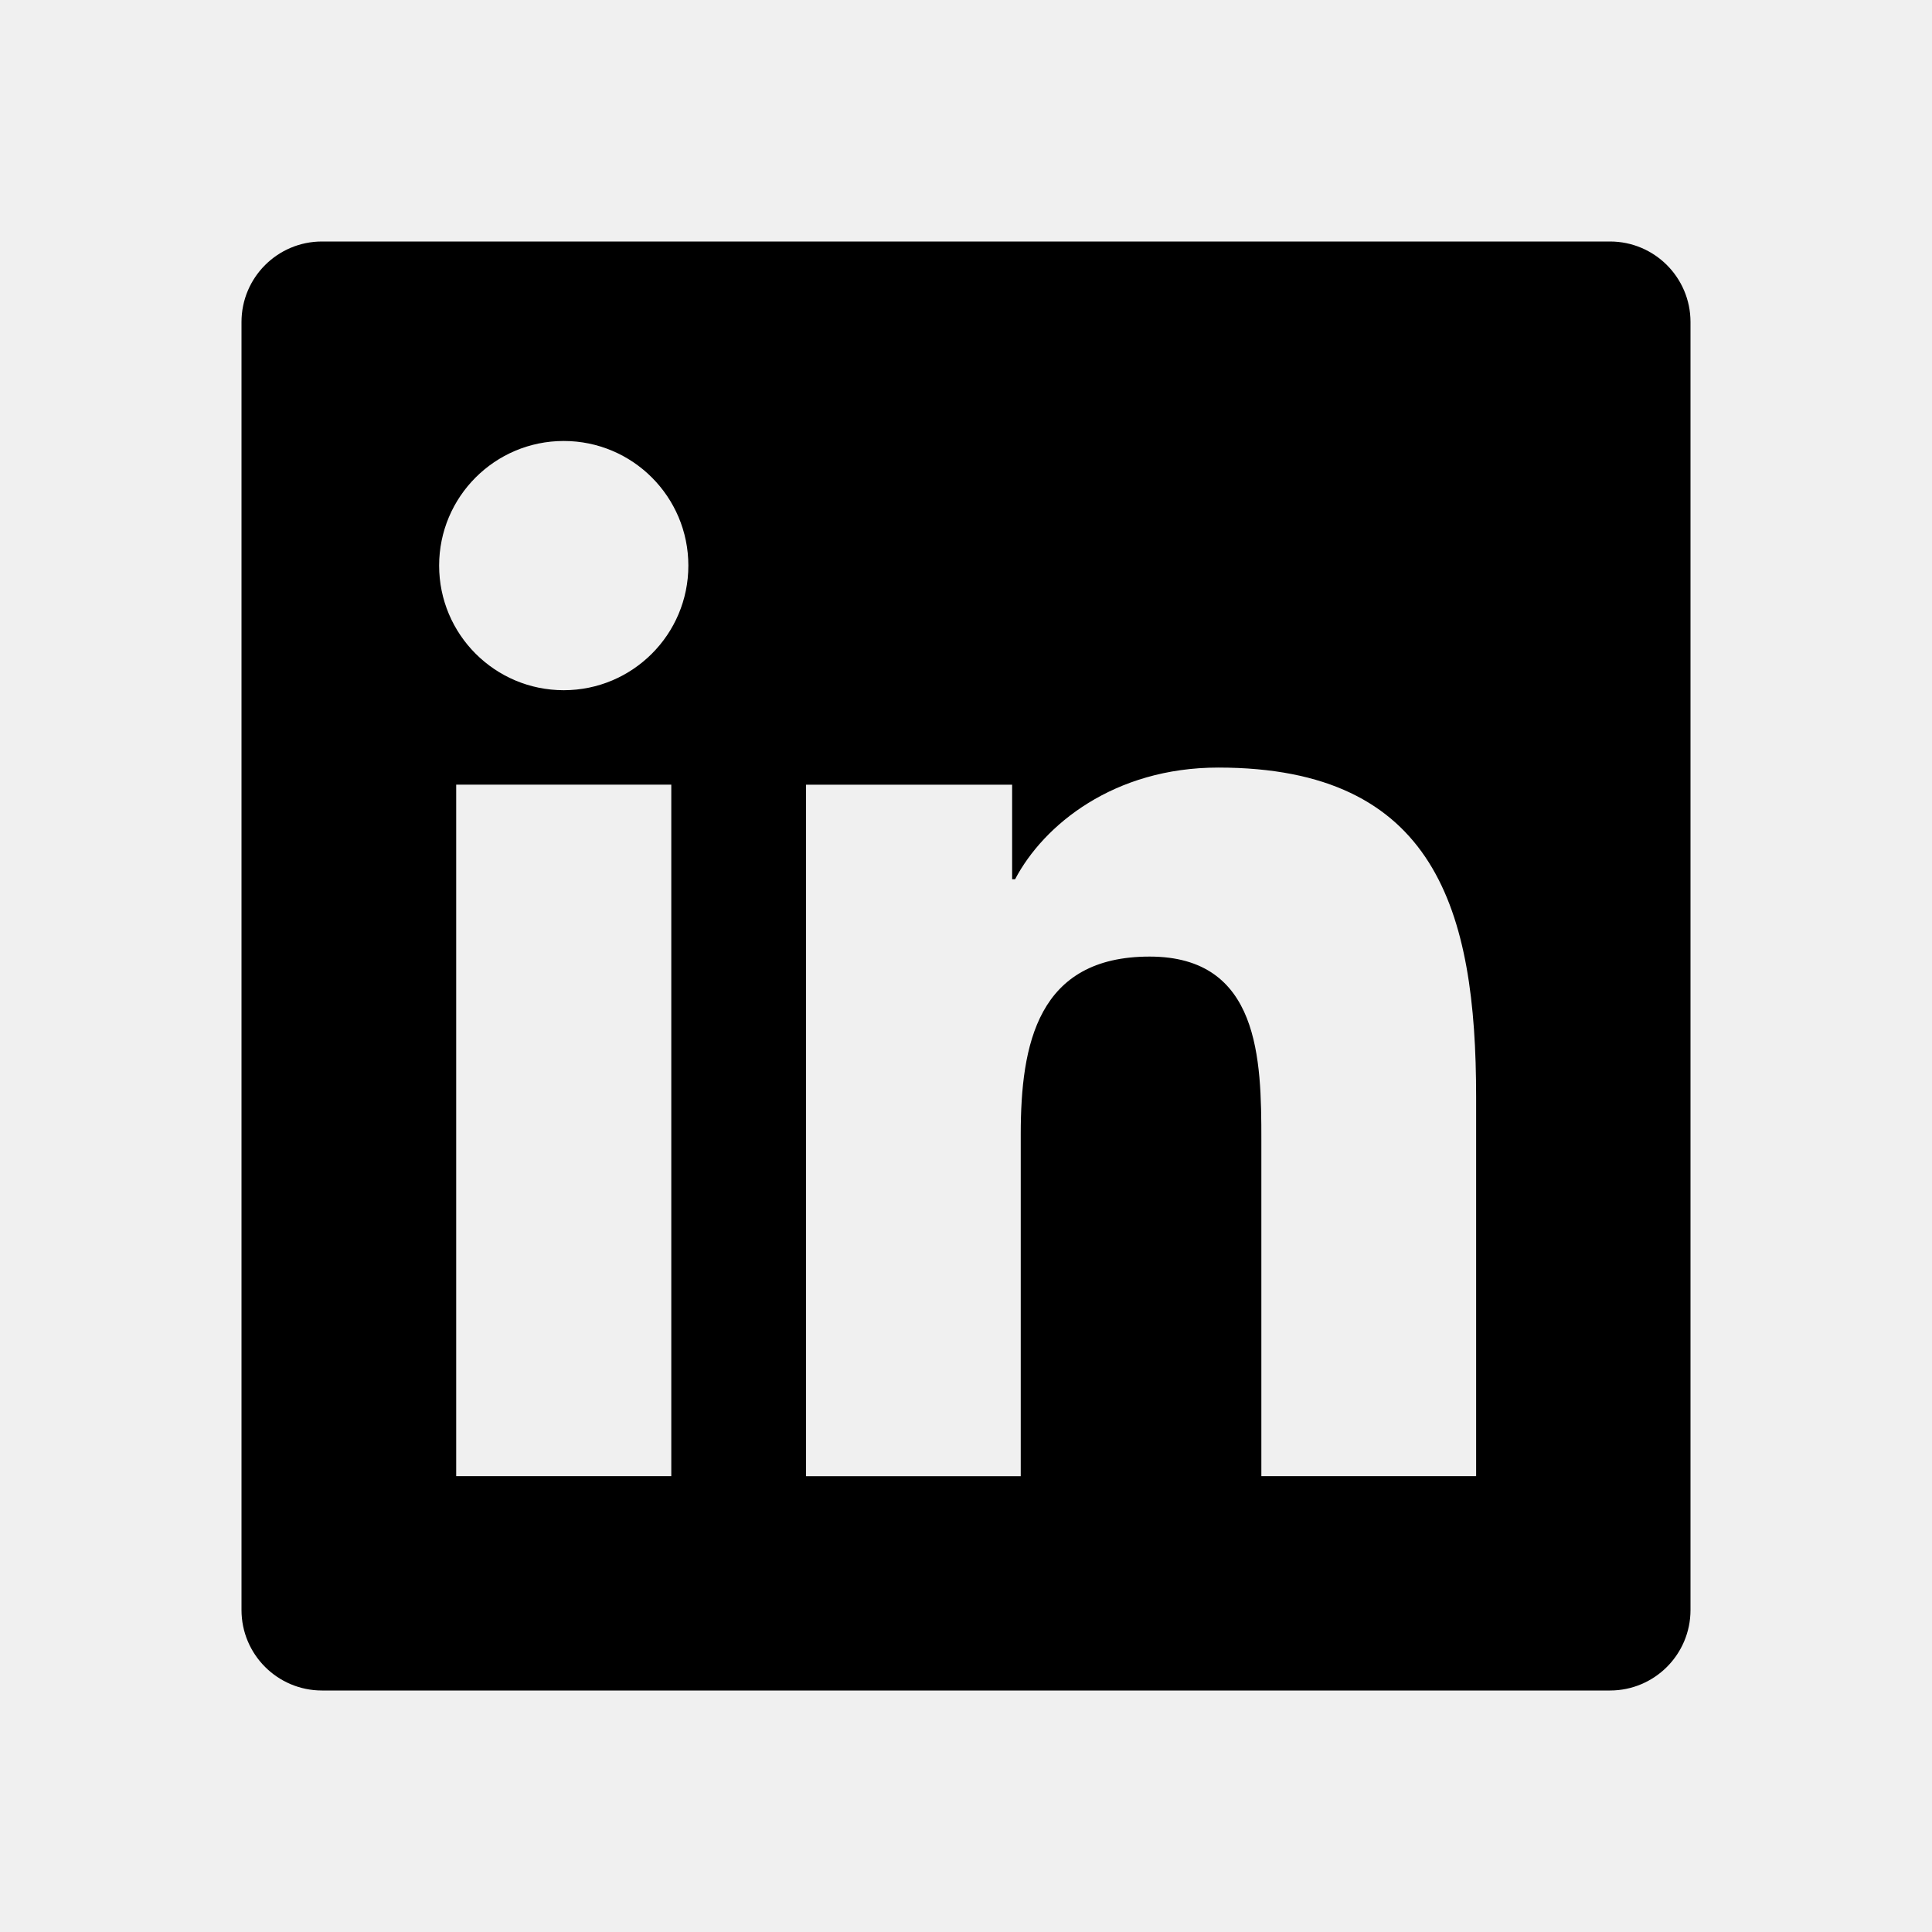
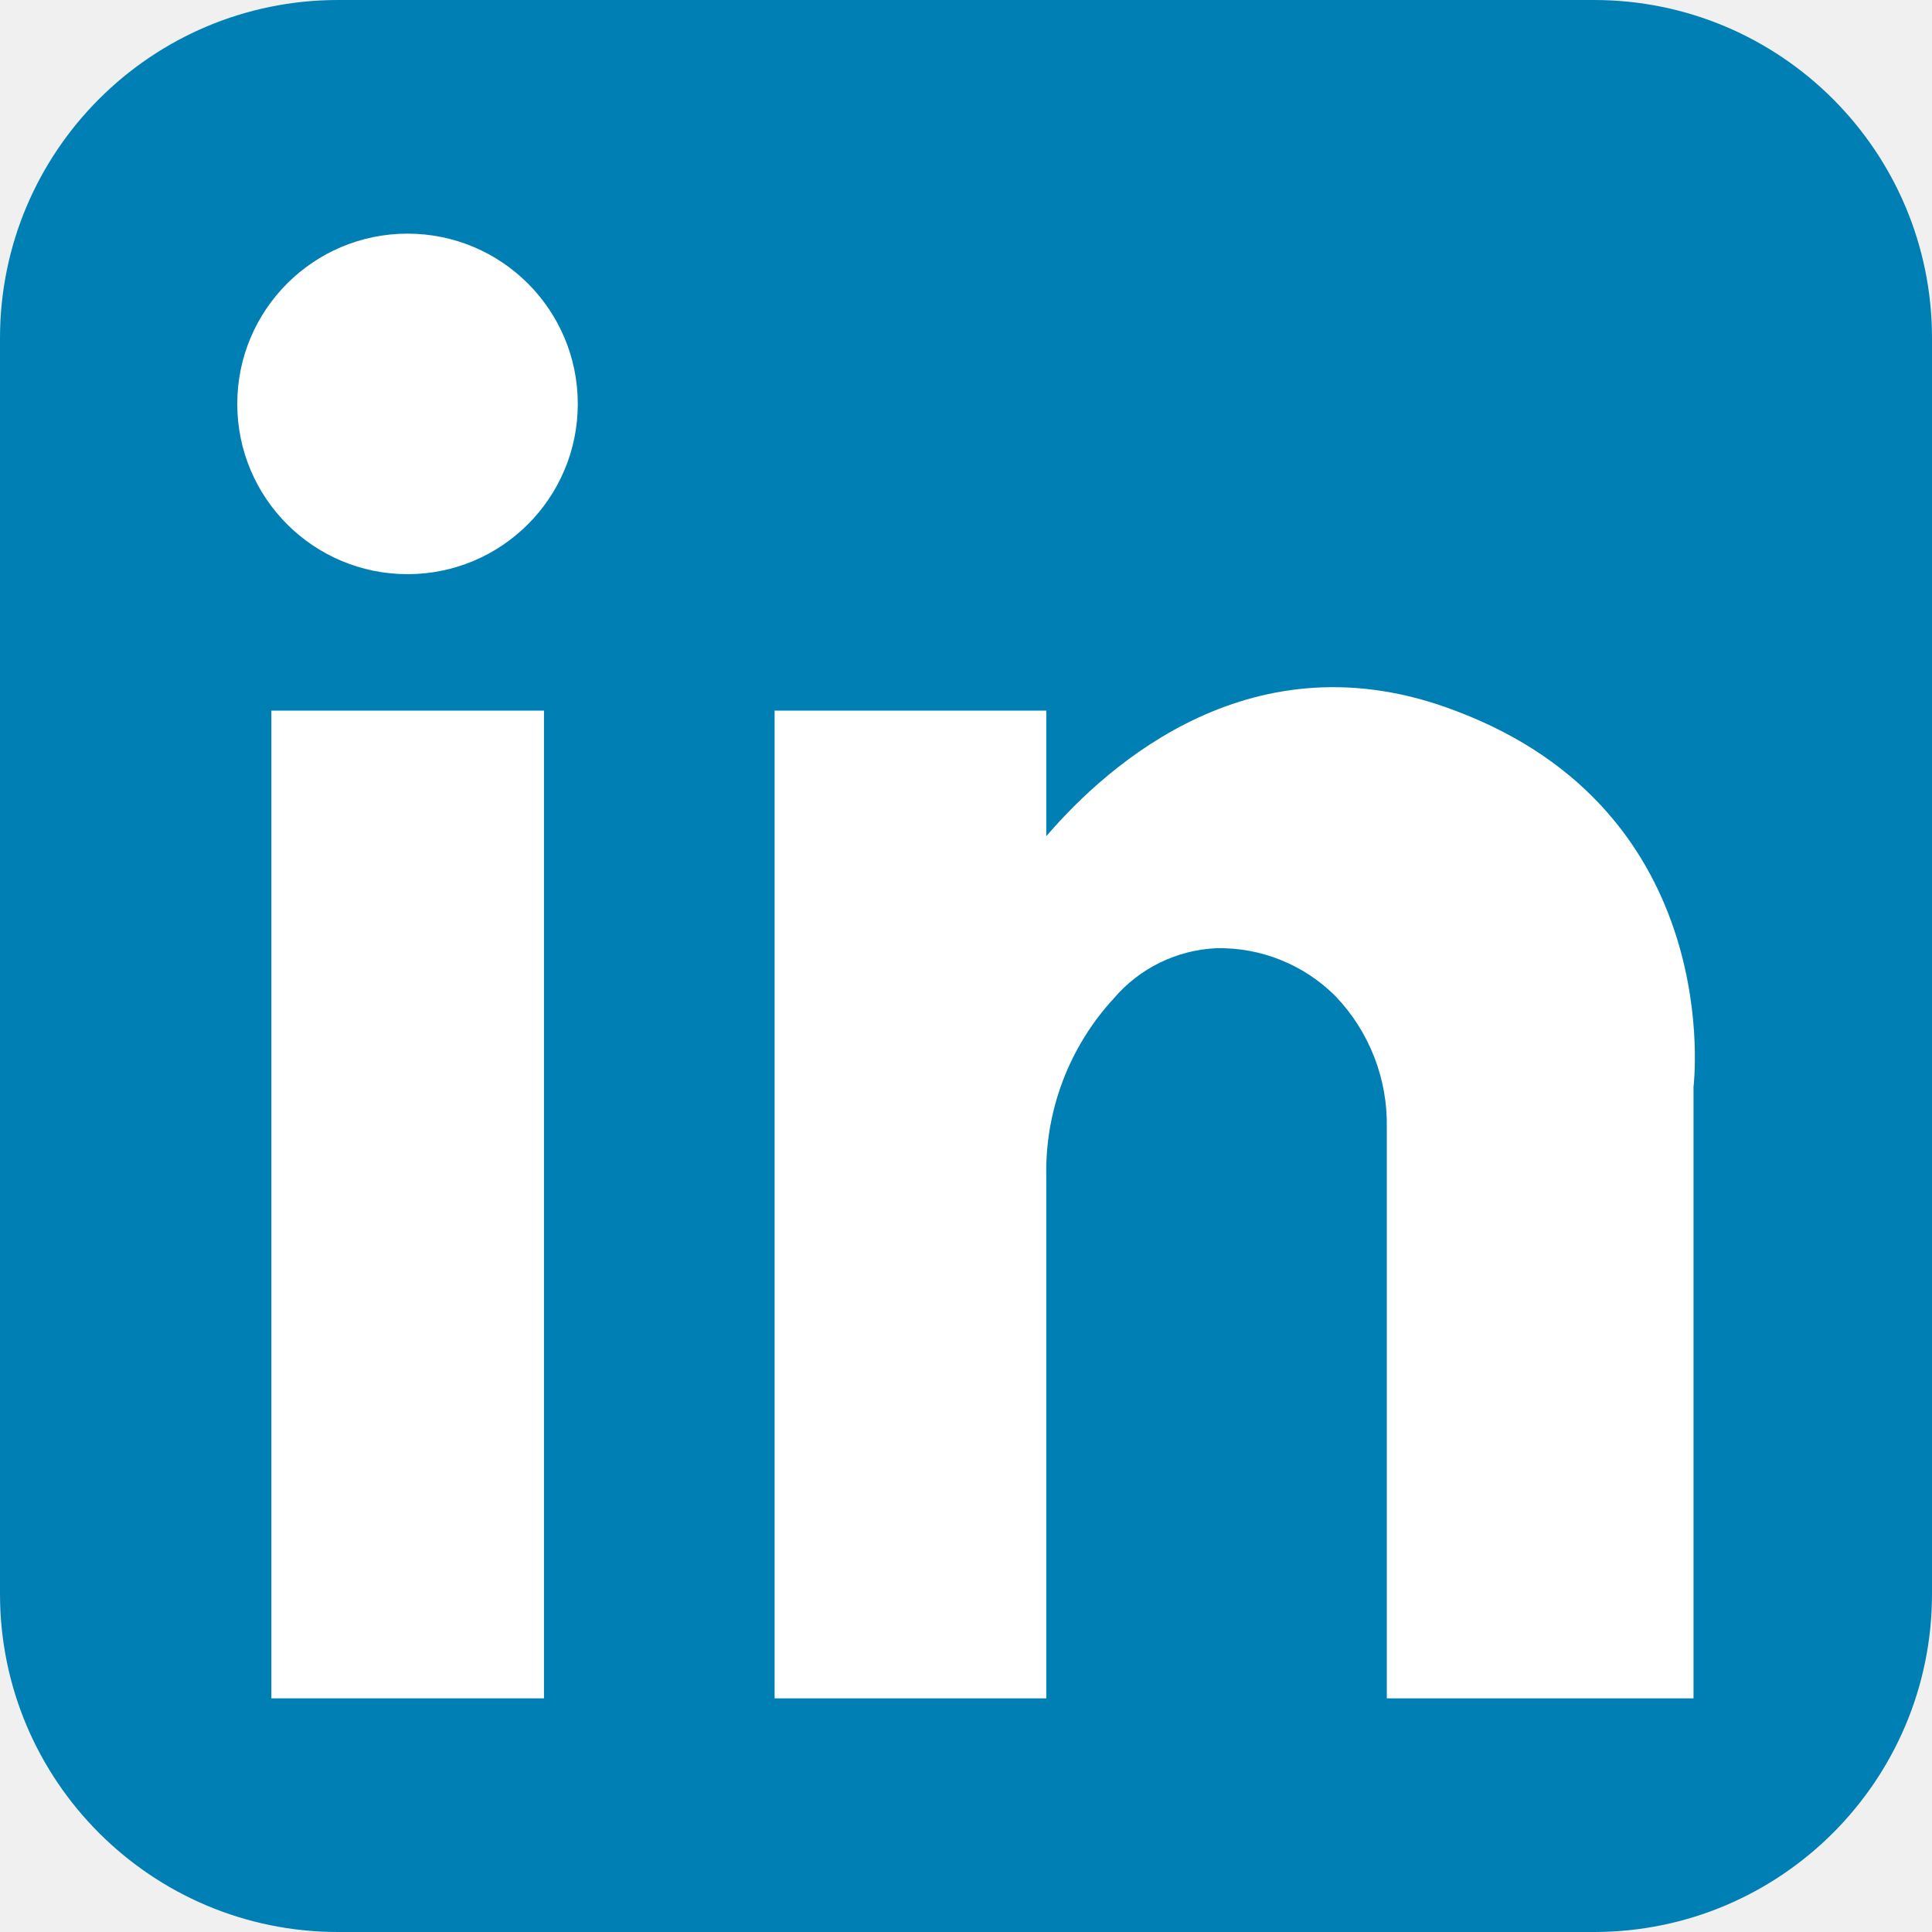
- <svg xmlns="http://www.w3.org/2000/svg" width="24" height="24" viewBox="0 0 24 24">
-   <path d="M20 3H4a1 1 0 0 0-1 1v16a1 1 0 0 0 1 1h16a1 1 0 0 0 1-1V4a1 1 0 0 0-1-1zM8.339 18.337H5.667v-8.59h2.672v8.59zM7.003 8.574a1.548 1.548 0 1 1 0-3.096 1.548 1.548 0 0 1 0 3.096zm11.335 9.763h-2.669V14.16c0-.996-.018-2.277-1.388-2.277-1.39 0-1.601 1.086-1.601 2.207v4.248h-2.667v-8.59h2.56v1.174h.037c.355-.675 1.227-1.387 2.524-1.387 2.704 0 3.203 1.778 3.203 4.092v4.71z" />
+ <svg xmlns="http://www.w3.org/2000/svg" viewBox="0 0 64 64">
+   <defs>
+     <style>.cls-1{fill:#007fb5;}.cls-2{fill:#fff;}</style>
+   </defs>
+   <g data-name="14-linkedin" id="_14-linkedin">
+     <rect class="cls-1" height="64" rx="11.2" ry="11.2" width="64" />
+     <rect class="cls-2" height="32.72" width="9.03" x="8.99" y="23.54" />
+     <path class="cls-2" d="M48.2,23.54C41.54,21,36.72,25.3,34.66,27.7V23.54h-9V56.26h9V39a8.45,8.45,0,0,1,2.23-5.92,4.75,4.75,0,0,1,3.41-1.67A5.42,5.42,0,0,1,44.24,33a6.13,6.13,0,0,1,1.7,4.35V56.26H56.1V36S57.23,26.92,48.2,23.54Z" />
+     <circle class="cls-2" cx="13.5" cy="13.38" r="5.64" />
+   </g>
</svg>
